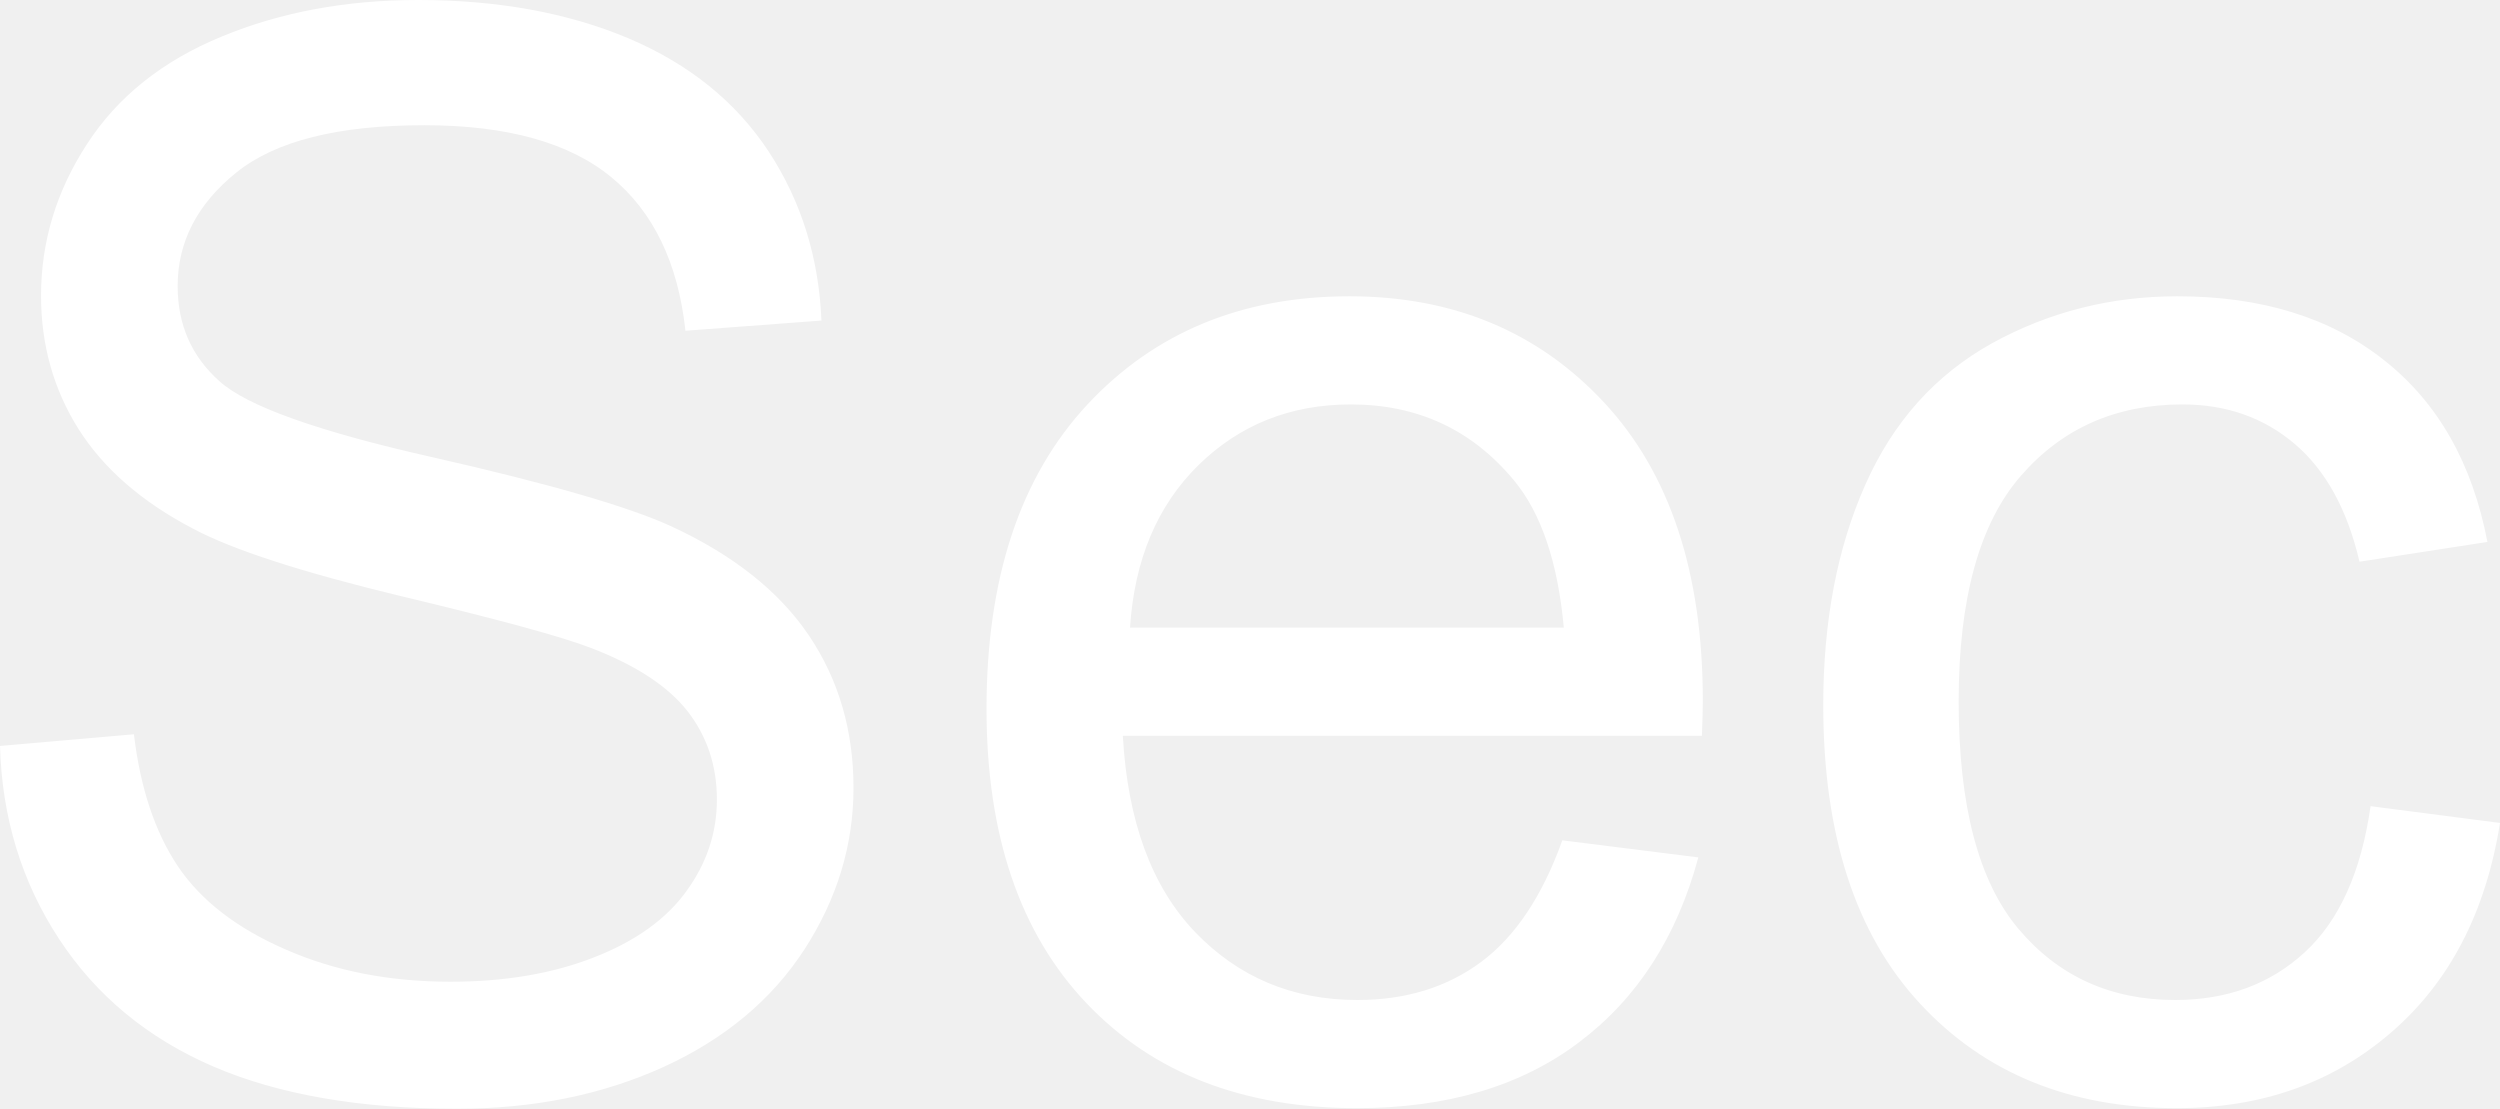
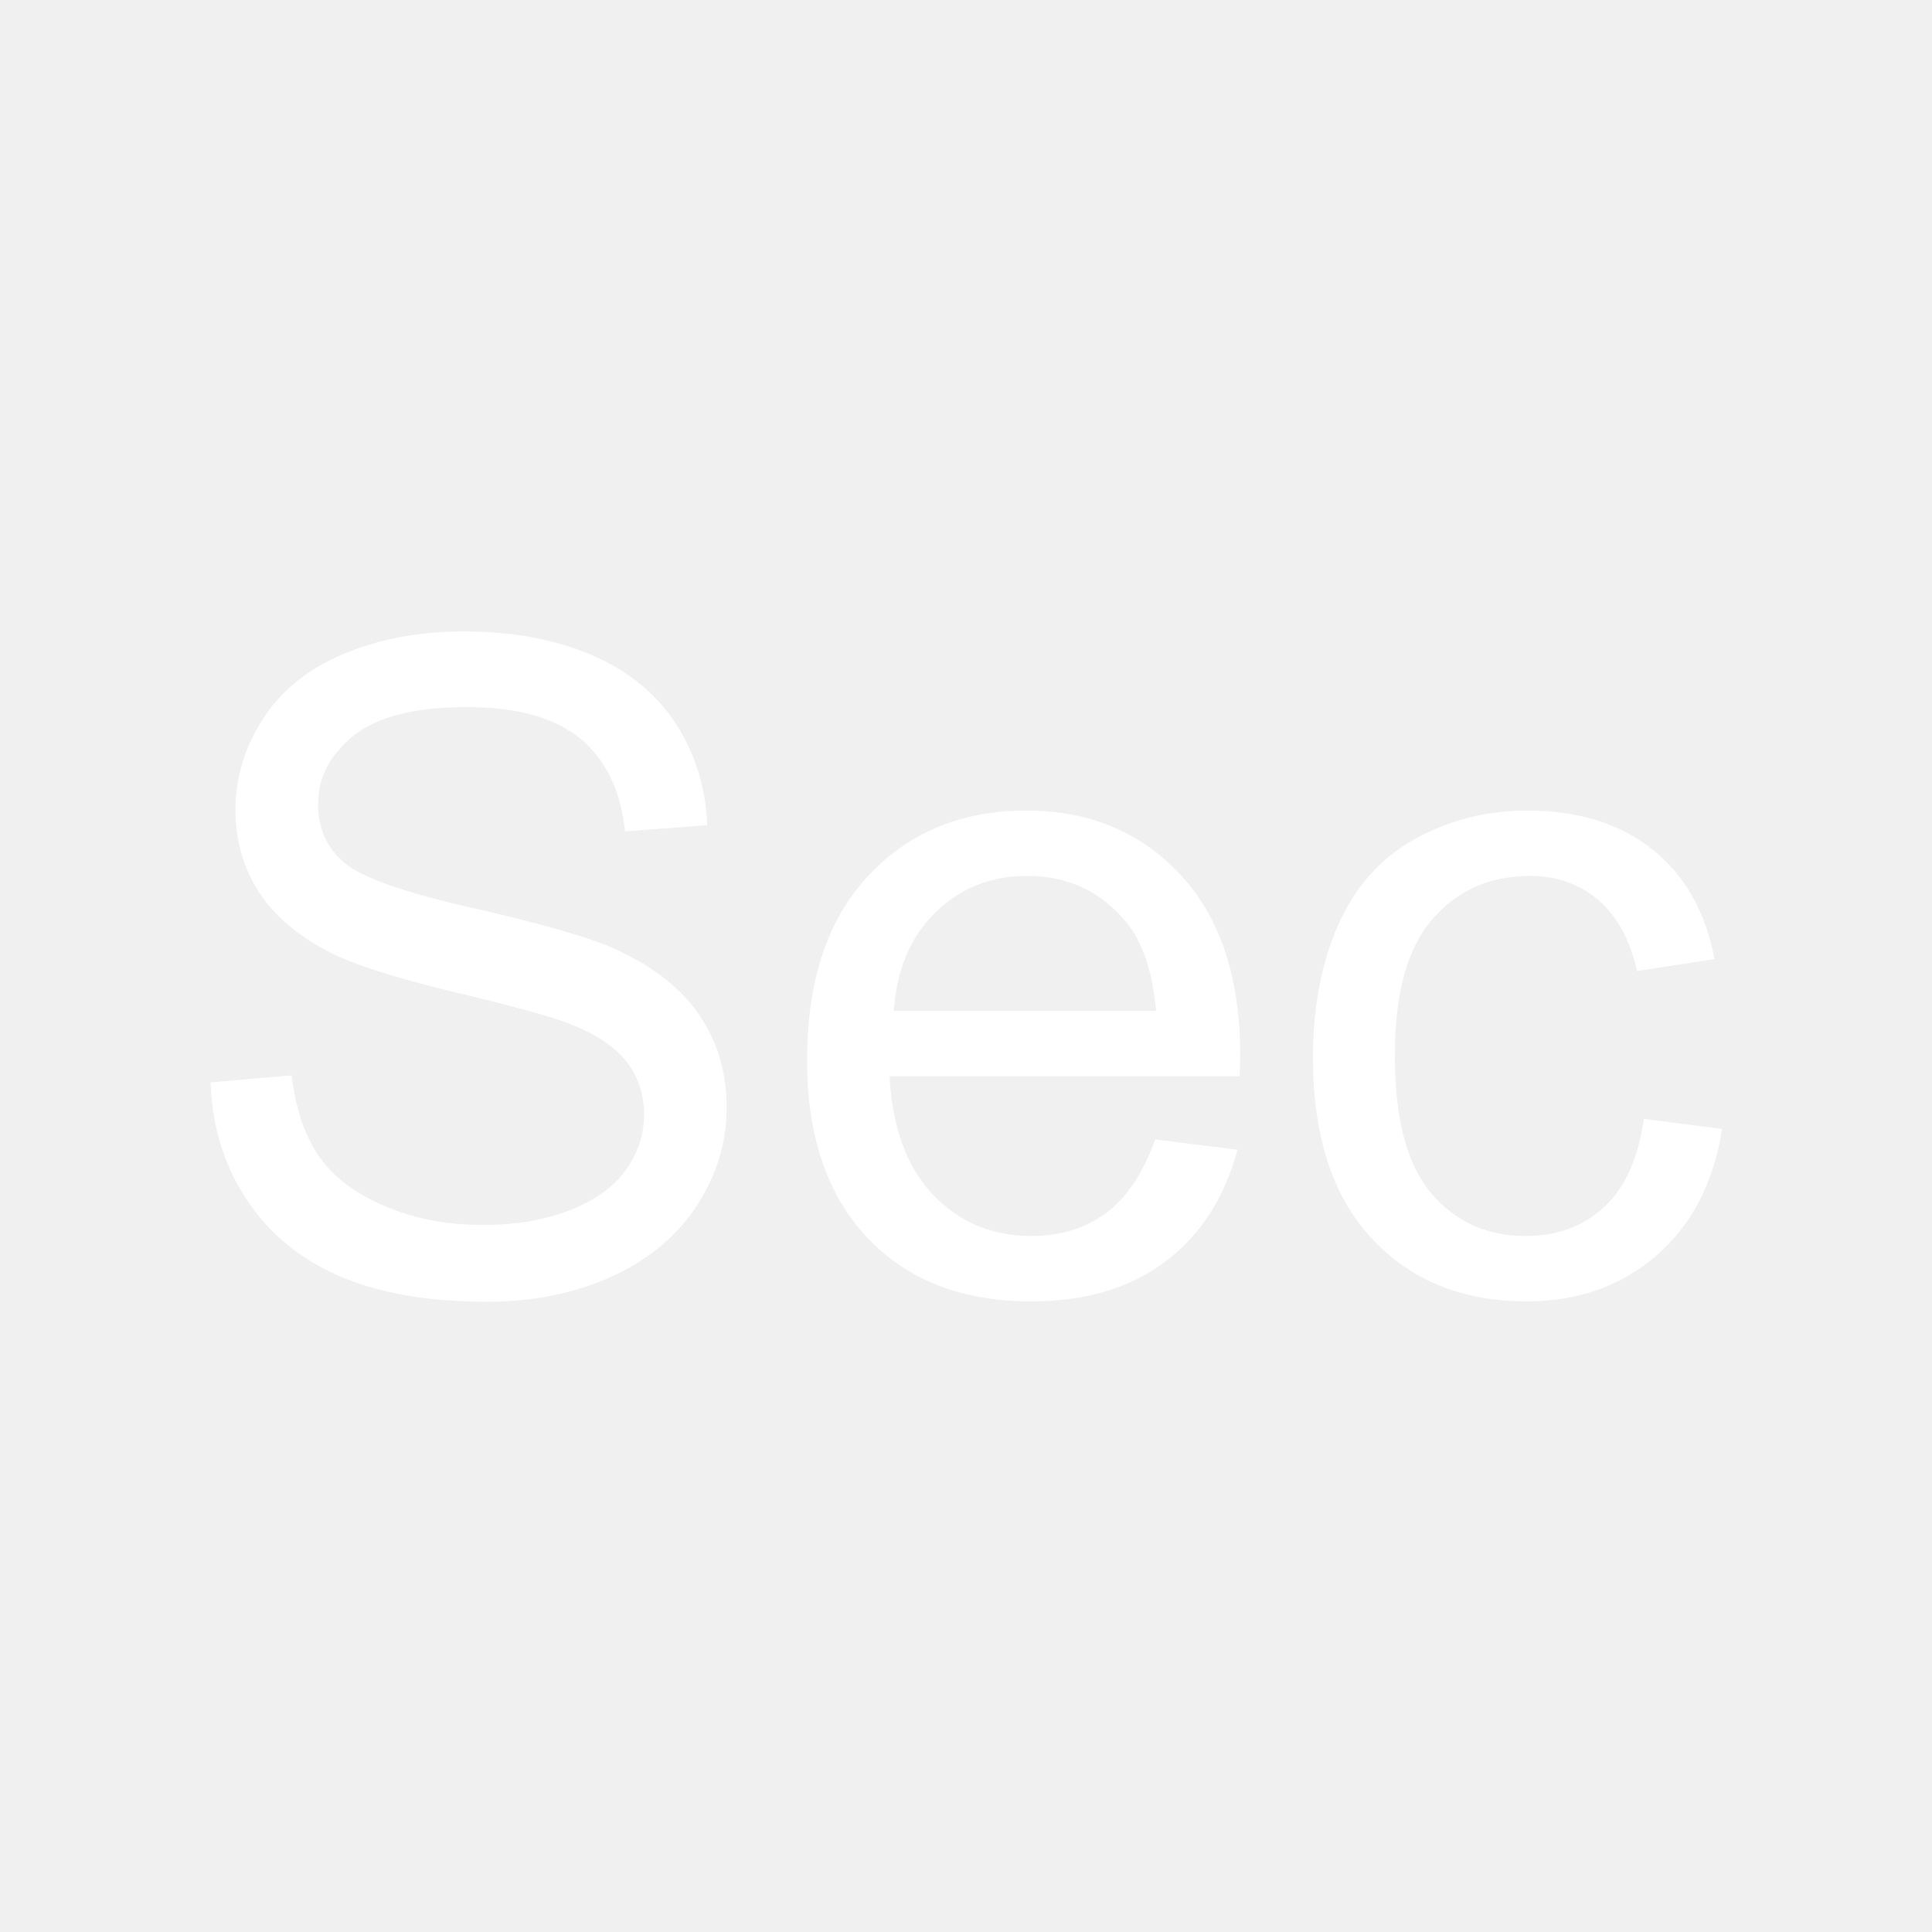
- <svg xmlns="http://www.w3.org/2000/svg" viewBox="0 8.86 83.45 37.01" data-asc="0.9052734375" width="83.45" height="37.01">
-   <g fill="#ffffff">
-     <g transform="translate(0, 0)">
-       <path d="M0 33.76L4.47 33.37Q4.79 36.06 5.94 37.78Q7.10 39.50 9.55 40.56Q11.99 41.63 15.04 41.63Q17.75 41.63 19.82 40.82Q21.90 40.01 22.91 38.61Q23.93 37.21 23.93 35.55Q23.93 33.86 22.95 32.60Q21.97 31.35 19.73 30.49Q18.29 29.93 13.35 28.75Q8.42 27.56 6.45 26.51Q3.88 25.17 2.62 23.18Q1.37 21.19 1.37 18.73Q1.37 16.02 2.91 13.66Q4.44 11.30 7.40 10.08Q10.35 8.86 13.96 8.86Q17.94 8.86 20.98 10.14Q24.02 11.43 25.66 13.92Q27.29 16.41 27.42 19.56L22.88 19.90Q22.51 16.50 20.40 14.77Q18.29 13.04 14.16 13.04Q9.86 13.04 7.90 14.61Q5.93 16.19 5.93 18.41Q5.93 20.34 7.32 21.58Q8.69 22.83 14.47 24.13Q20.24 25.44 22.39 26.42Q25.51 27.86 27.00 30.07Q28.49 32.28 28.49 35.16Q28.49 38.01 26.86 40.54Q25.22 43.07 22.16 44.47Q19.09 45.87 15.26 45.87Q10.40 45.87 7.12 44.46Q3.83 43.04 1.97 40.20Q0.10 37.35 0 33.76ZM52.15 36.91L56.69 37.48Q55.62 41.46 52.71 43.65Q49.80 45.85 45.29 45.85Q39.60 45.85 36.27 42.35Q32.93 38.84 32.93 32.52Q32.93 25.98 36.30 22.36Q39.67 18.75 45.04 18.75Q50.24 18.75 53.54 22.29Q56.84 25.83 56.84 32.25Q56.84 32.64 56.81 33.42L37.48 33.42Q37.72 37.70 39.89 39.97Q42.07 42.24 45.31 42.24Q47.73 42.24 49.44 40.97Q51.15 39.70 52.15 36.91M37.72 29.81L52.20 29.81Q51.90 26.54 50.54 24.90Q48.44 22.36 45.09 22.36Q42.07 22.36 40.00 24.39Q37.94 26.42 37.72 29.81ZM79.13 35.77L83.45 36.33Q82.74 40.80 79.82 43.32Q76.90 45.85 72.66 45.85Q67.33 45.85 64.10 42.37Q60.86 38.89 60.86 32.40Q60.86 28.20 62.26 25.05Q63.65 21.90 66.49 20.32Q69.34 18.75 72.68 18.75Q76.90 18.75 79.59 20.89Q82.28 23.02 83.03 26.95L78.76 27.61Q78.15 25 76.60 23.68Q75.05 22.36 72.85 22.36Q69.53 22.36 67.46 24.74Q65.38 27.12 65.38 32.28Q65.38 37.50 67.38 39.87Q69.38 42.24 72.61 42.24Q75.20 42.24 76.93 40.65Q78.66 39.06 79.13 35.77Z" />
-     </g>
+ <svg xmlns="http://www.w3.org/2000/svg" width="144" height="144" viewBox="0 0 144 144" preserveAspectRatio="xMidYMid meet">
+   <g fill="#ffffff" transform="translate(15.7,35.1) scale(1.35)">
+     <path d="M0 33.76L4.47 33.37Q4.79 36.06 5.94 37.78Q7.10 39.50 9.55 40.56Q11.99 41.63 15.04 41.63Q17.75 41.63 19.82 40.82Q21.90 40.01 22.91 38.61Q23.93 37.21 23.93 35.55Q23.93 33.86 22.95 32.60Q21.97 31.35 19.73 30.49Q18.29 29.93 13.35 28.75Q8.42 27.56 6.45 26.51Q3.88 25.17 2.62 23.18Q1.37 21.19 1.37 18.73Q1.37 16.02 2.91 13.66Q4.44 11.30 7.40 10.08Q10.35 8.86 13.96 8.86Q17.94 8.86 20.98 10.14Q24.02 11.43 25.66 13.92Q27.29 16.41 27.42 19.56L22.88 19.90Q22.51 16.50 20.40 14.77Q18.29 13.04 14.16 13.04Q9.86 13.04 7.90 14.61Q5.93 16.19 5.93 18.41Q5.93 20.34 7.32 21.58Q8.69 22.83 14.47 24.13Q20.24 25.44 22.39 26.42Q25.51 27.86 27.00 30.07Q28.49 32.28 28.49 35.16Q28.49 38.01 26.86 40.54Q25.22 43.07 22.16 44.47Q19.09 45.87 15.26 45.87Q10.40 45.87 7.12 44.46Q3.83 43.04 1.97 40.20Q0.10 37.35 0 33.76ZM52.15 36.91L56.69 37.48Q55.62 41.46 52.71 43.65Q49.80 45.85 45.29 45.85Q39.60 45.85 36.27 42.35Q32.93 38.84 32.93 32.52Q32.93 25.98 36.30 22.36Q39.67 18.75 45.04 18.75Q50.24 18.75 53.54 22.29Q56.84 25.83 56.84 32.25Q56.84 32.64 56.81 33.42L37.48 33.42Q37.72 37.70 39.89 39.97Q42.07 42.24 45.31 42.24Q47.73 42.24 49.44 40.97Q51.15 39.70 52.15 36.91M37.72 29.81L52.20 29.81Q51.90 26.54 50.54 24.90Q48.44 22.36 45.09 22.36Q42.07 22.36 40.00 24.39Q37.94 26.42 37.72 29.81ZM79.13 35.77L83.45 36.33Q82.74 40.80 79.82 43.32Q76.90 45.85 72.66 45.85Q67.33 45.85 64.10 42.37Q60.86 38.89 60.86 32.40Q60.86 28.20 62.26 25.05Q63.65 21.90 66.49 20.32Q69.34 18.75 72.68 18.75Q76.90 18.75 79.59 20.89Q82.28 23.02 83.03 26.95L78.76 27.61Q78.15 25 76.60 23.68Q75.05 22.36 72.85 22.36Q69.53 22.36 67.46 24.74Q65.38 27.12 65.38 32.28Q65.38 37.50 67.38 39.87Q69.38 42.24 72.61 42.24Q75.20 42.24 76.93 40.65Q78.66 39.06 79.13 35.77Z" />
  </g>
</svg>
